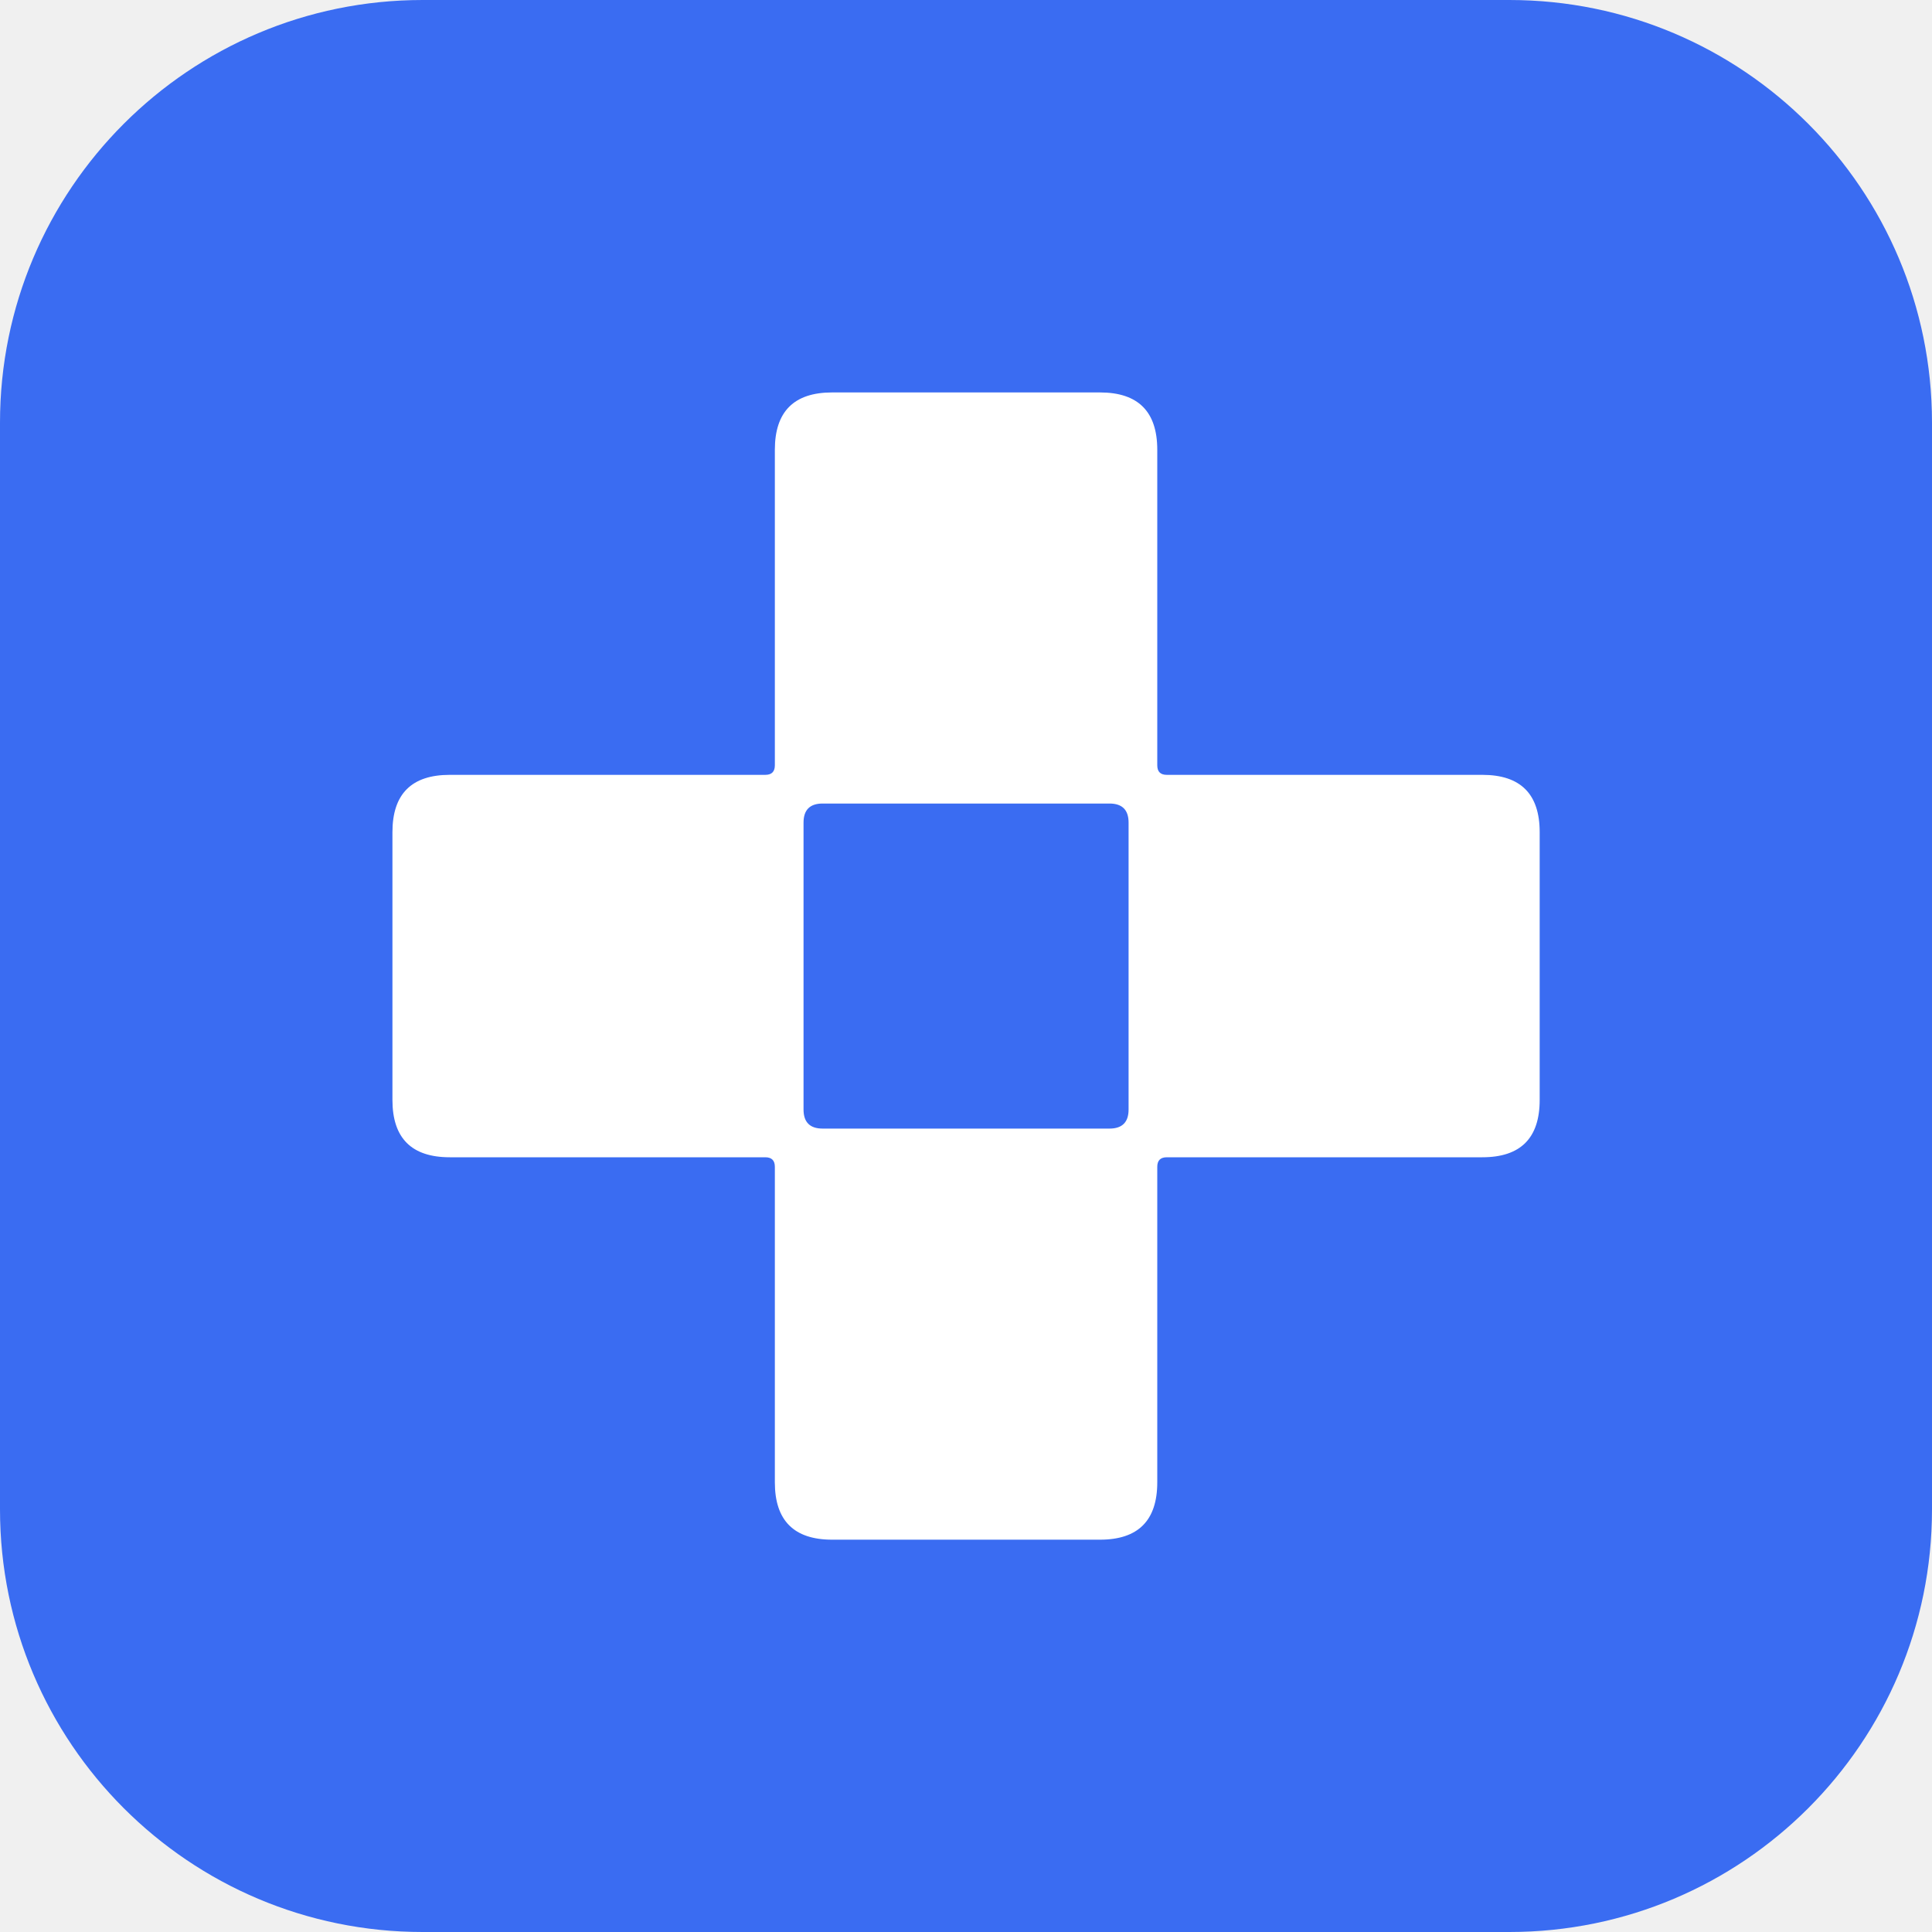
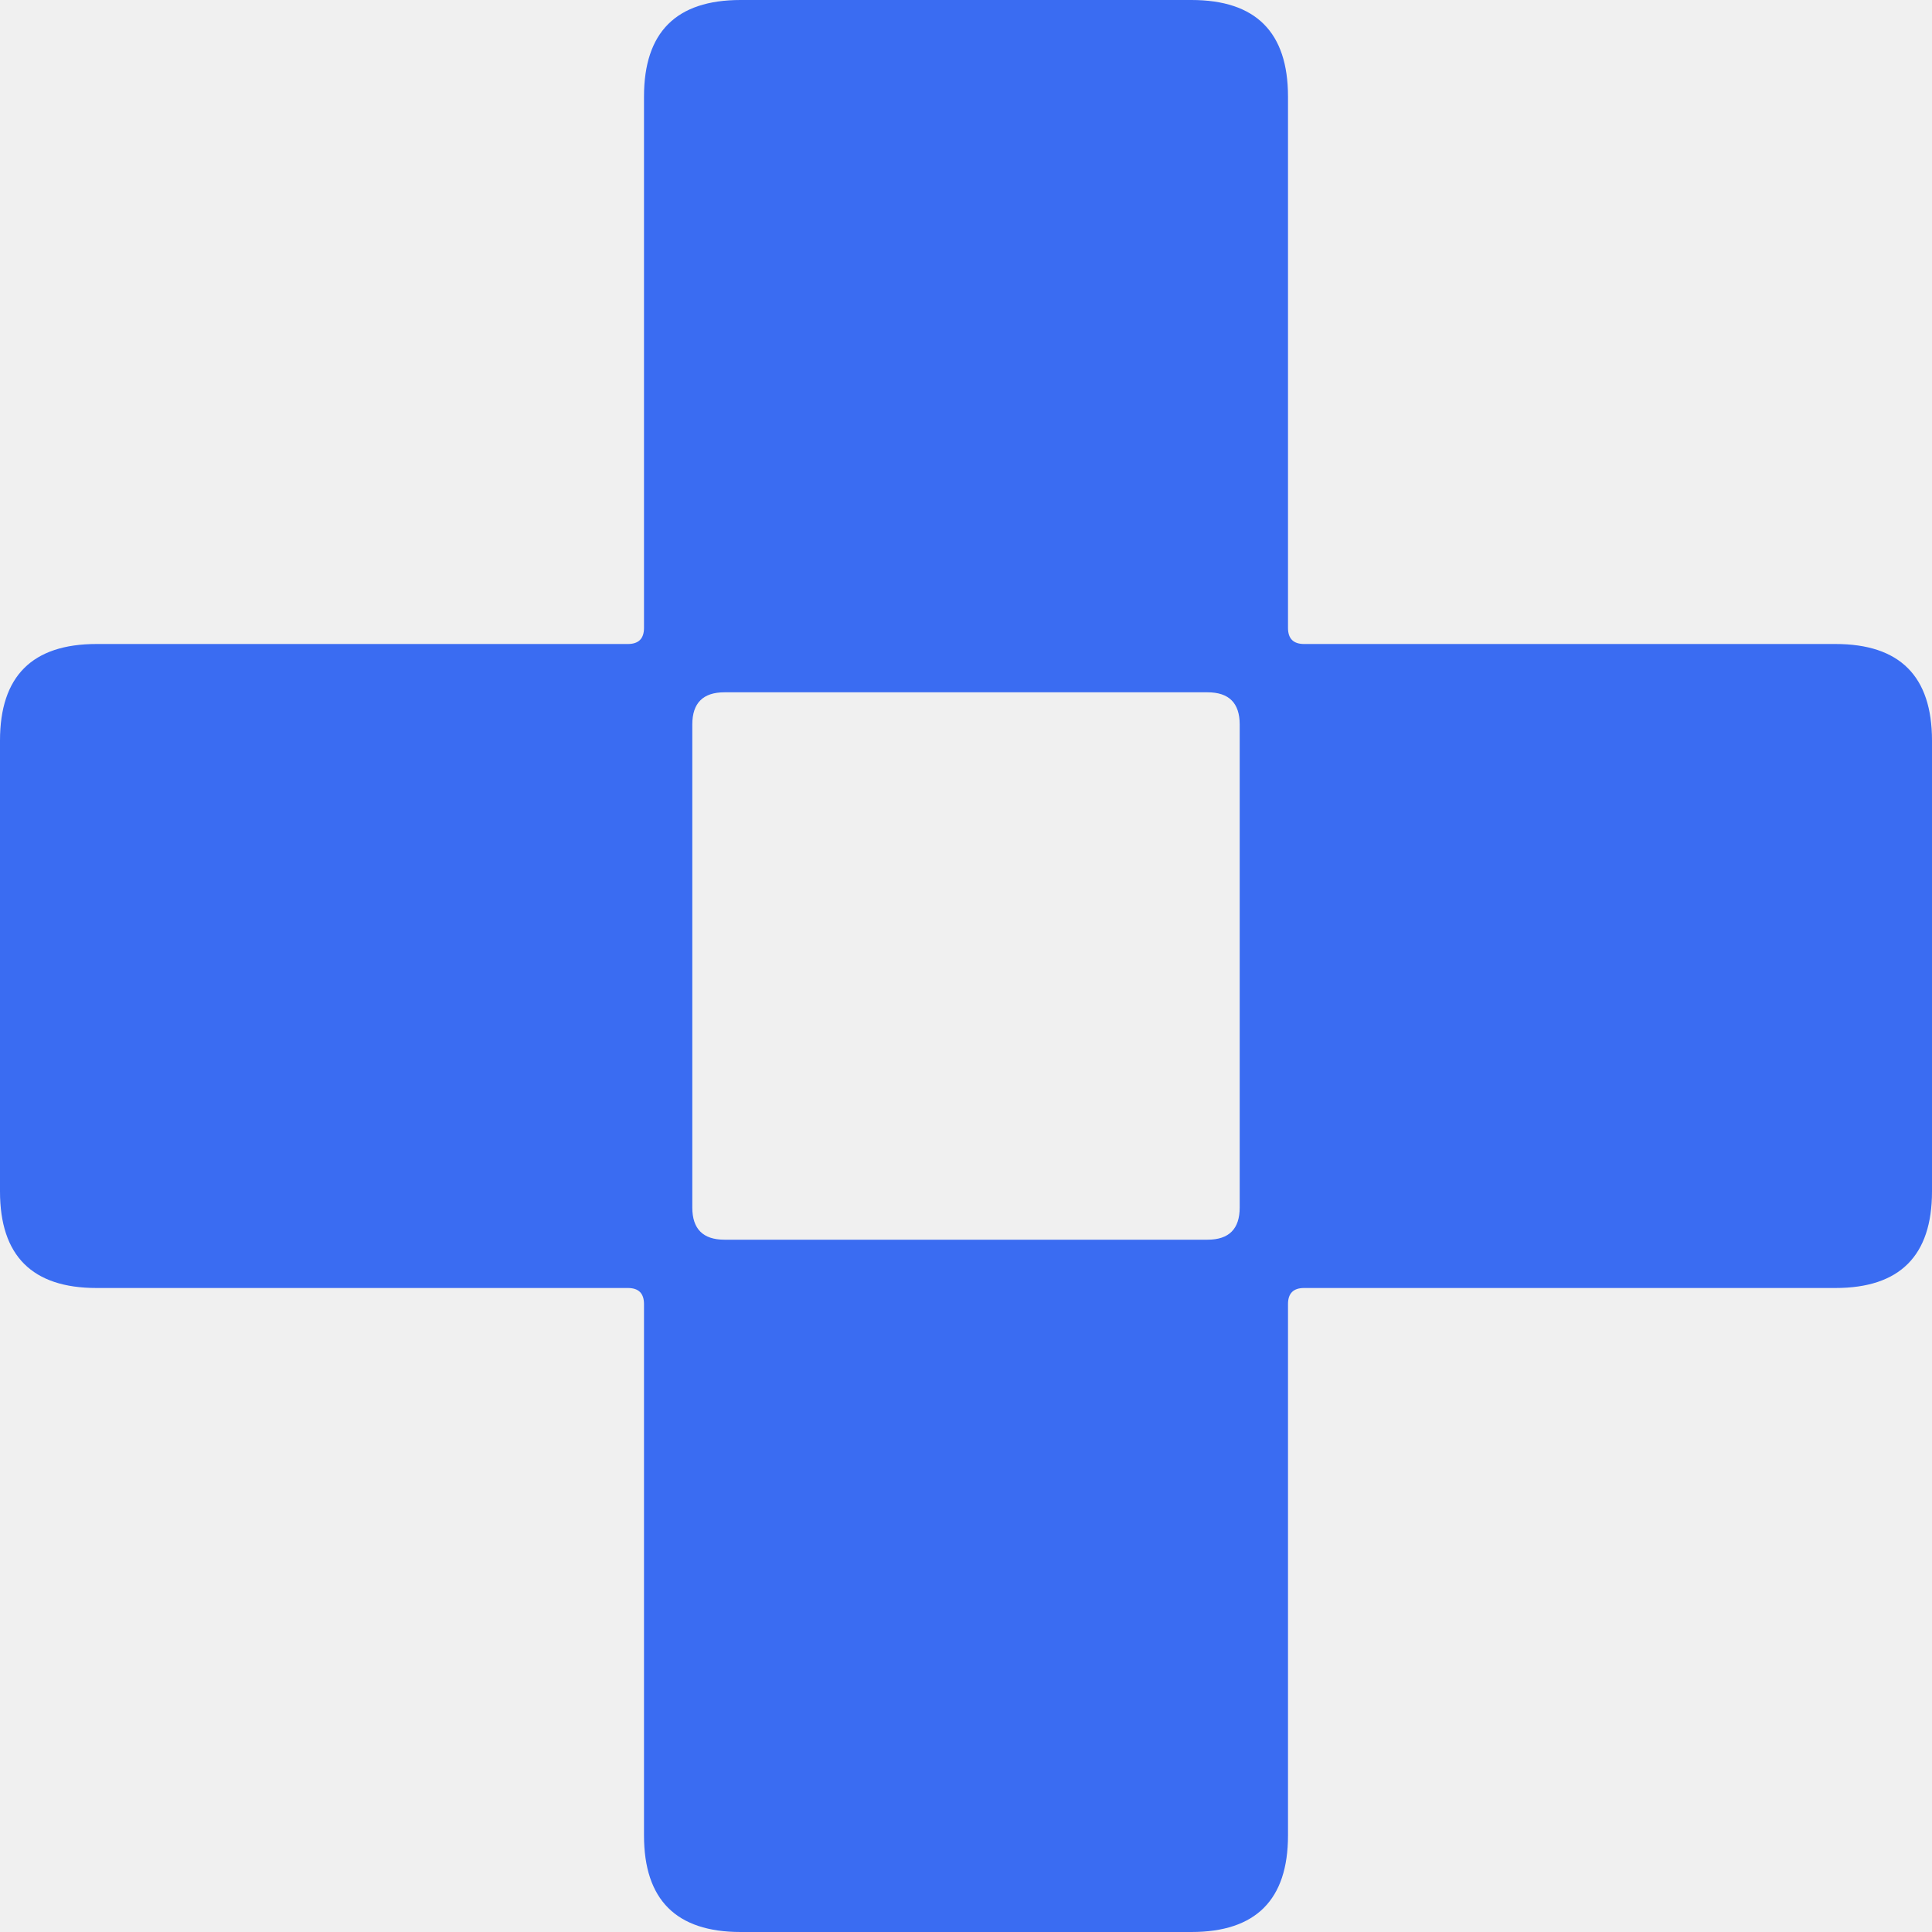
- <svg xmlns="http://www.w3.org/2000/svg" viewBox="0 0 64 64">
-   <rect width="64" height="64" rx="14" fill="#3A6CF2" />
-   <g transform="translate(13 13) scale(0.3167)">
-     <path fill-rule="evenodd" fill="#FFFFFF" d="M40.00,6.00 Q40,0 46.00,0.00 L74.00,0.00 Q80,0 80.00,6.00 L80.00,39.00 Q80,40 81.00,40.00 L114.00,40.00 Q120,40 120.00,46.00 L120.00,74.00 Q120,80 114.00,80.00 L81.00,80.00 Q80,80 80.00,81.00 L80.00,114.00 Q80,120 74.00,120.00 L46.00,120.00 Q40,120 40.00,114.00 L40.00,81.00 Q40,80 39.00,80.00 L6.00,80.00 Q0,80 0.00,74.00 L0.00,46.00 Q0,40 6.00,40.00 L39.00,40.00 Q40,40 40.00,39.00 Z M45.00,43.00 Q43,43 43.00,45.00 L43.00,75.00 Q43,77 45.00,77.00 L75.00,77.00 Q77,77 77.00,75.00 L77.00,45.00 Q77,43 75.00,43.00 Z" />
-   </g>
+ <svg xmlns="http://www.w3.org/2000/svg" viewBox="0 0 120 120">
+   <path fill-rule="evenodd" fill="#3A6CF2" d="M40.00,6.00 Q40,0 46.00,0.00 L74.00,0.00 Q80,0 80.00,6.00 L80.00,39.00 Q80,40 81.00,40.00 L114.00,40.00 Q120,40 120.00,46.00 L120.00,74.00 Q120,80 114.00,80.00 L81.00,80.00 Q80,80 80.00,81.00 L80.00,114.00 Q80,120 74.00,120.00 L46.00,120.00 Q40,120 40.00,114.00 L40.00,81.00 Q40,80 39.00,80.00 L6.00,80.00 Q0,80 0.00,74.00 L0.00,46.00 Q0,40 6.00,40.00 L39.00,40.00 Q40,40 40.00,39.00 Z M45.00,43.00 Q43,43 43.00,45.00 L43.00,75.00 Q43,77 45.00,77.00 L75.00,77.00 Q77,77 77.00,75.00 L77.00,45.00 Q77,43 75.00,43.00 Z" />
</svg>
